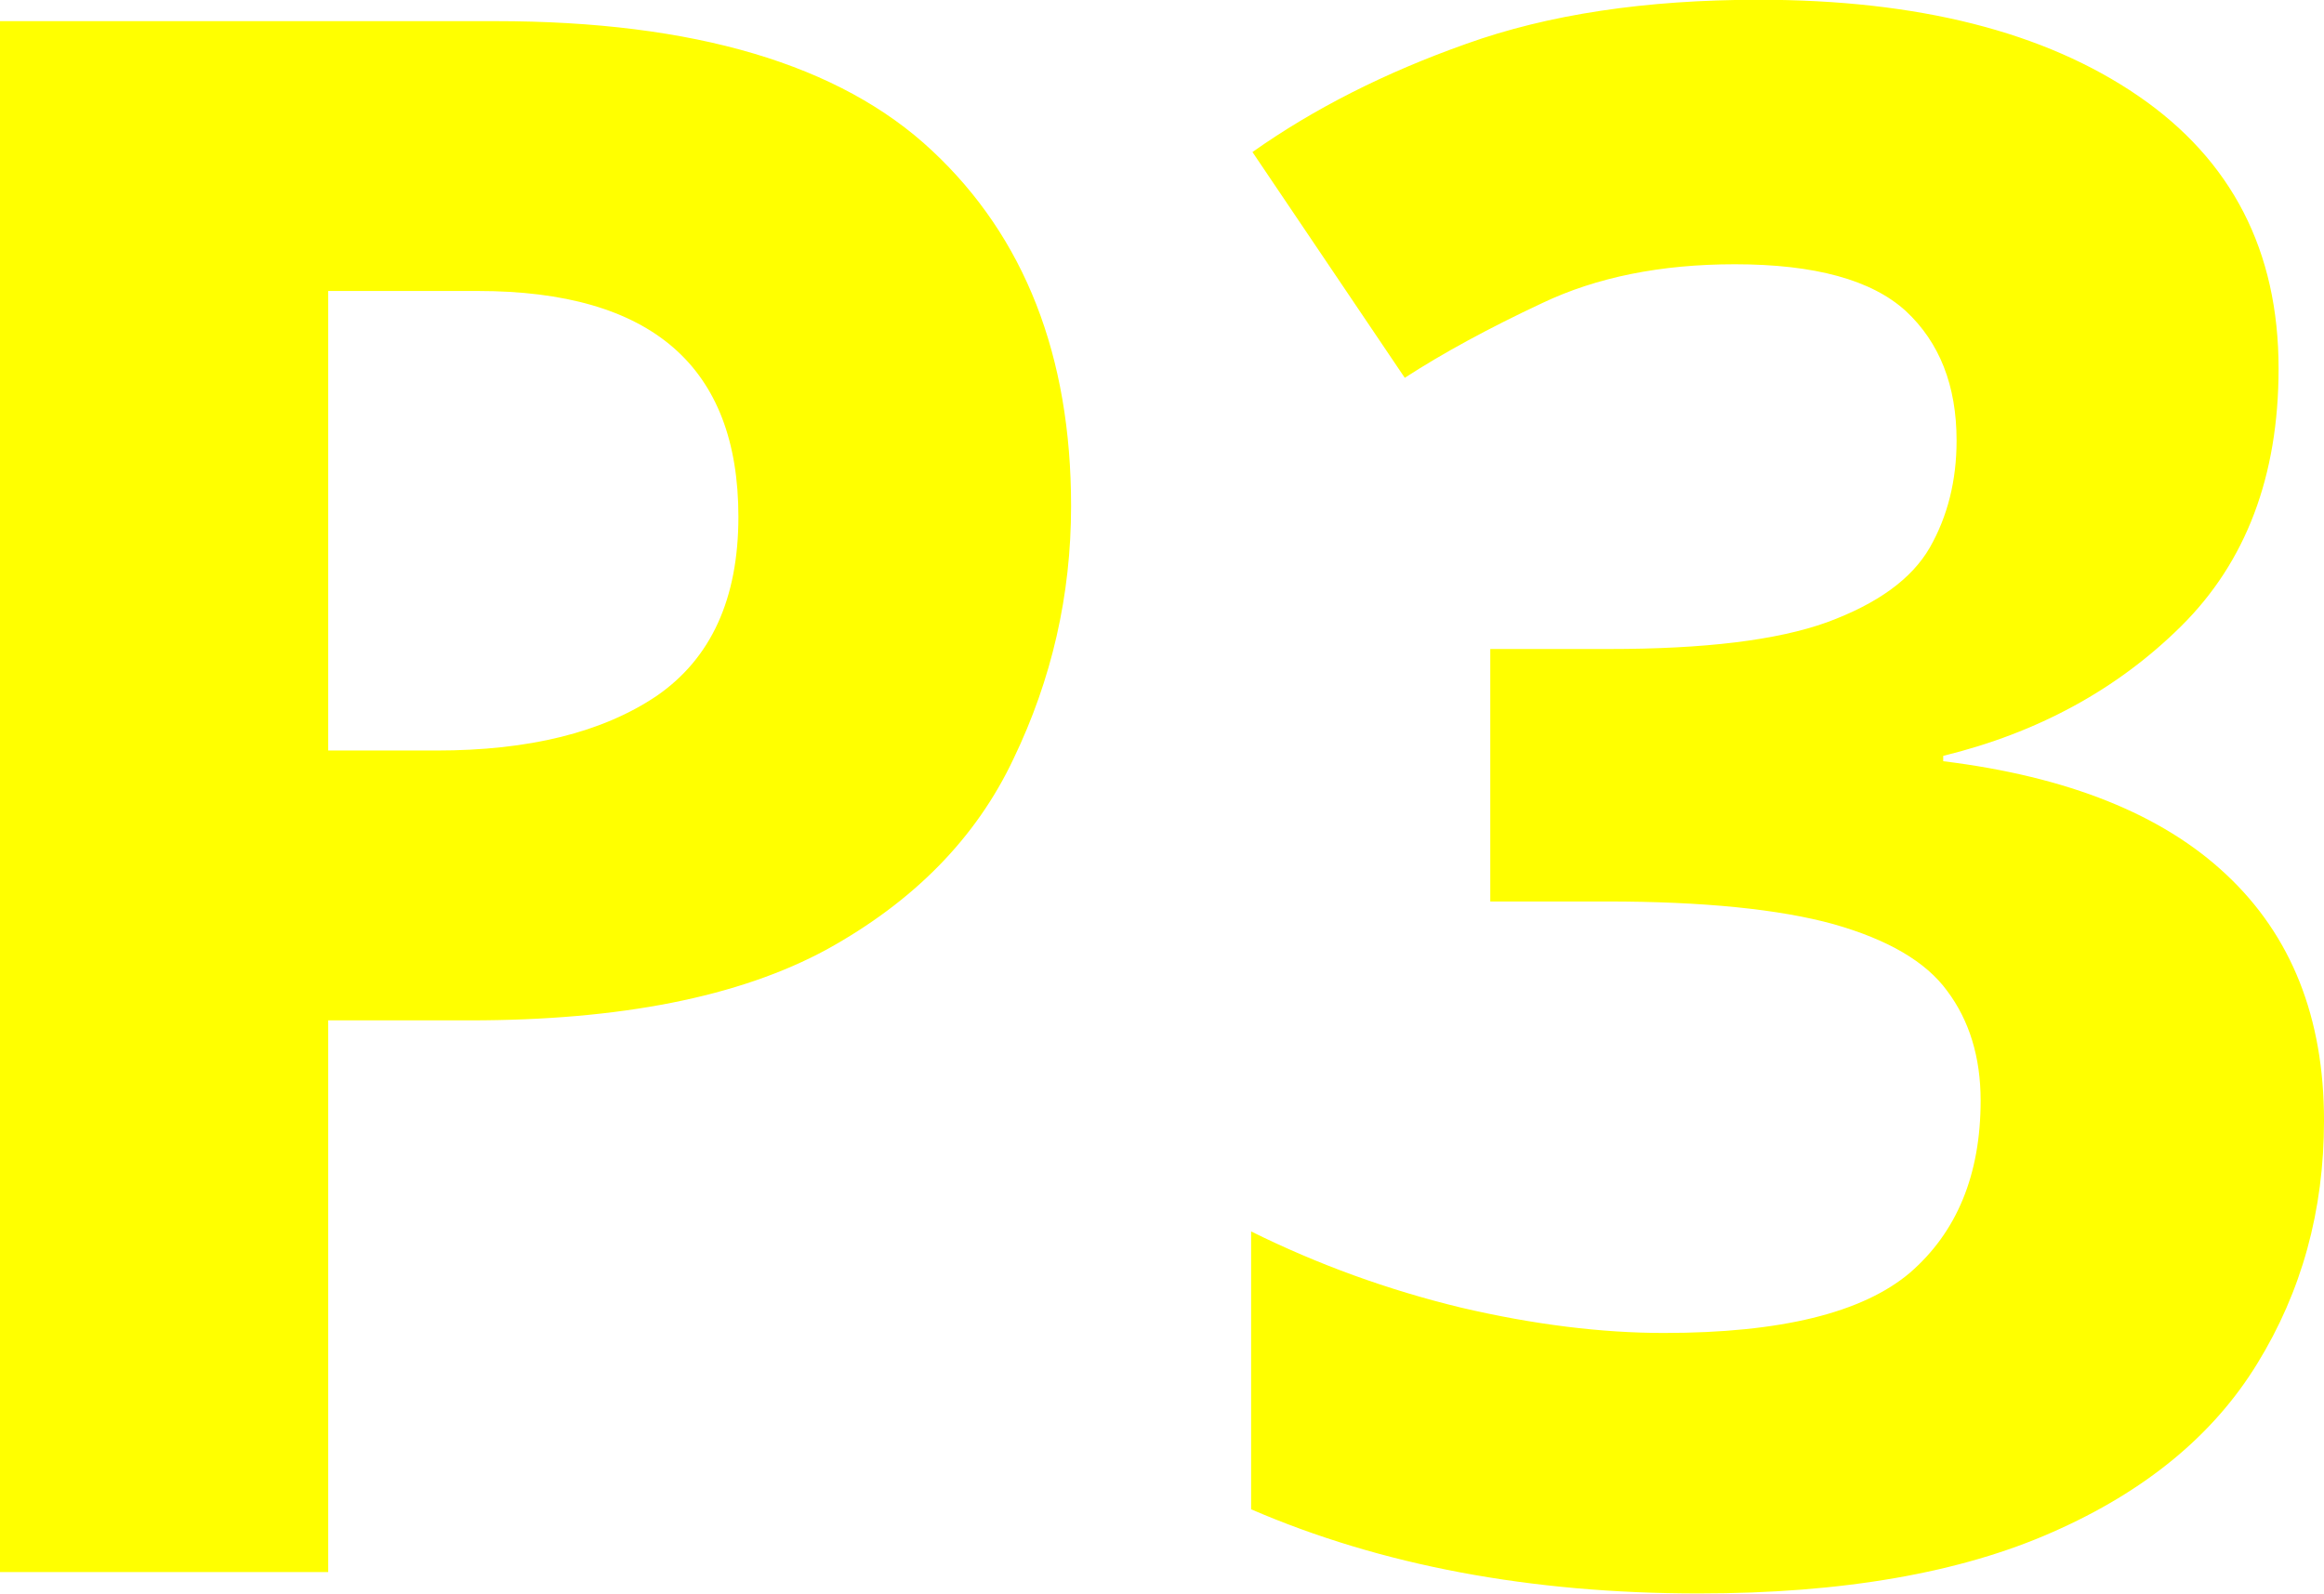
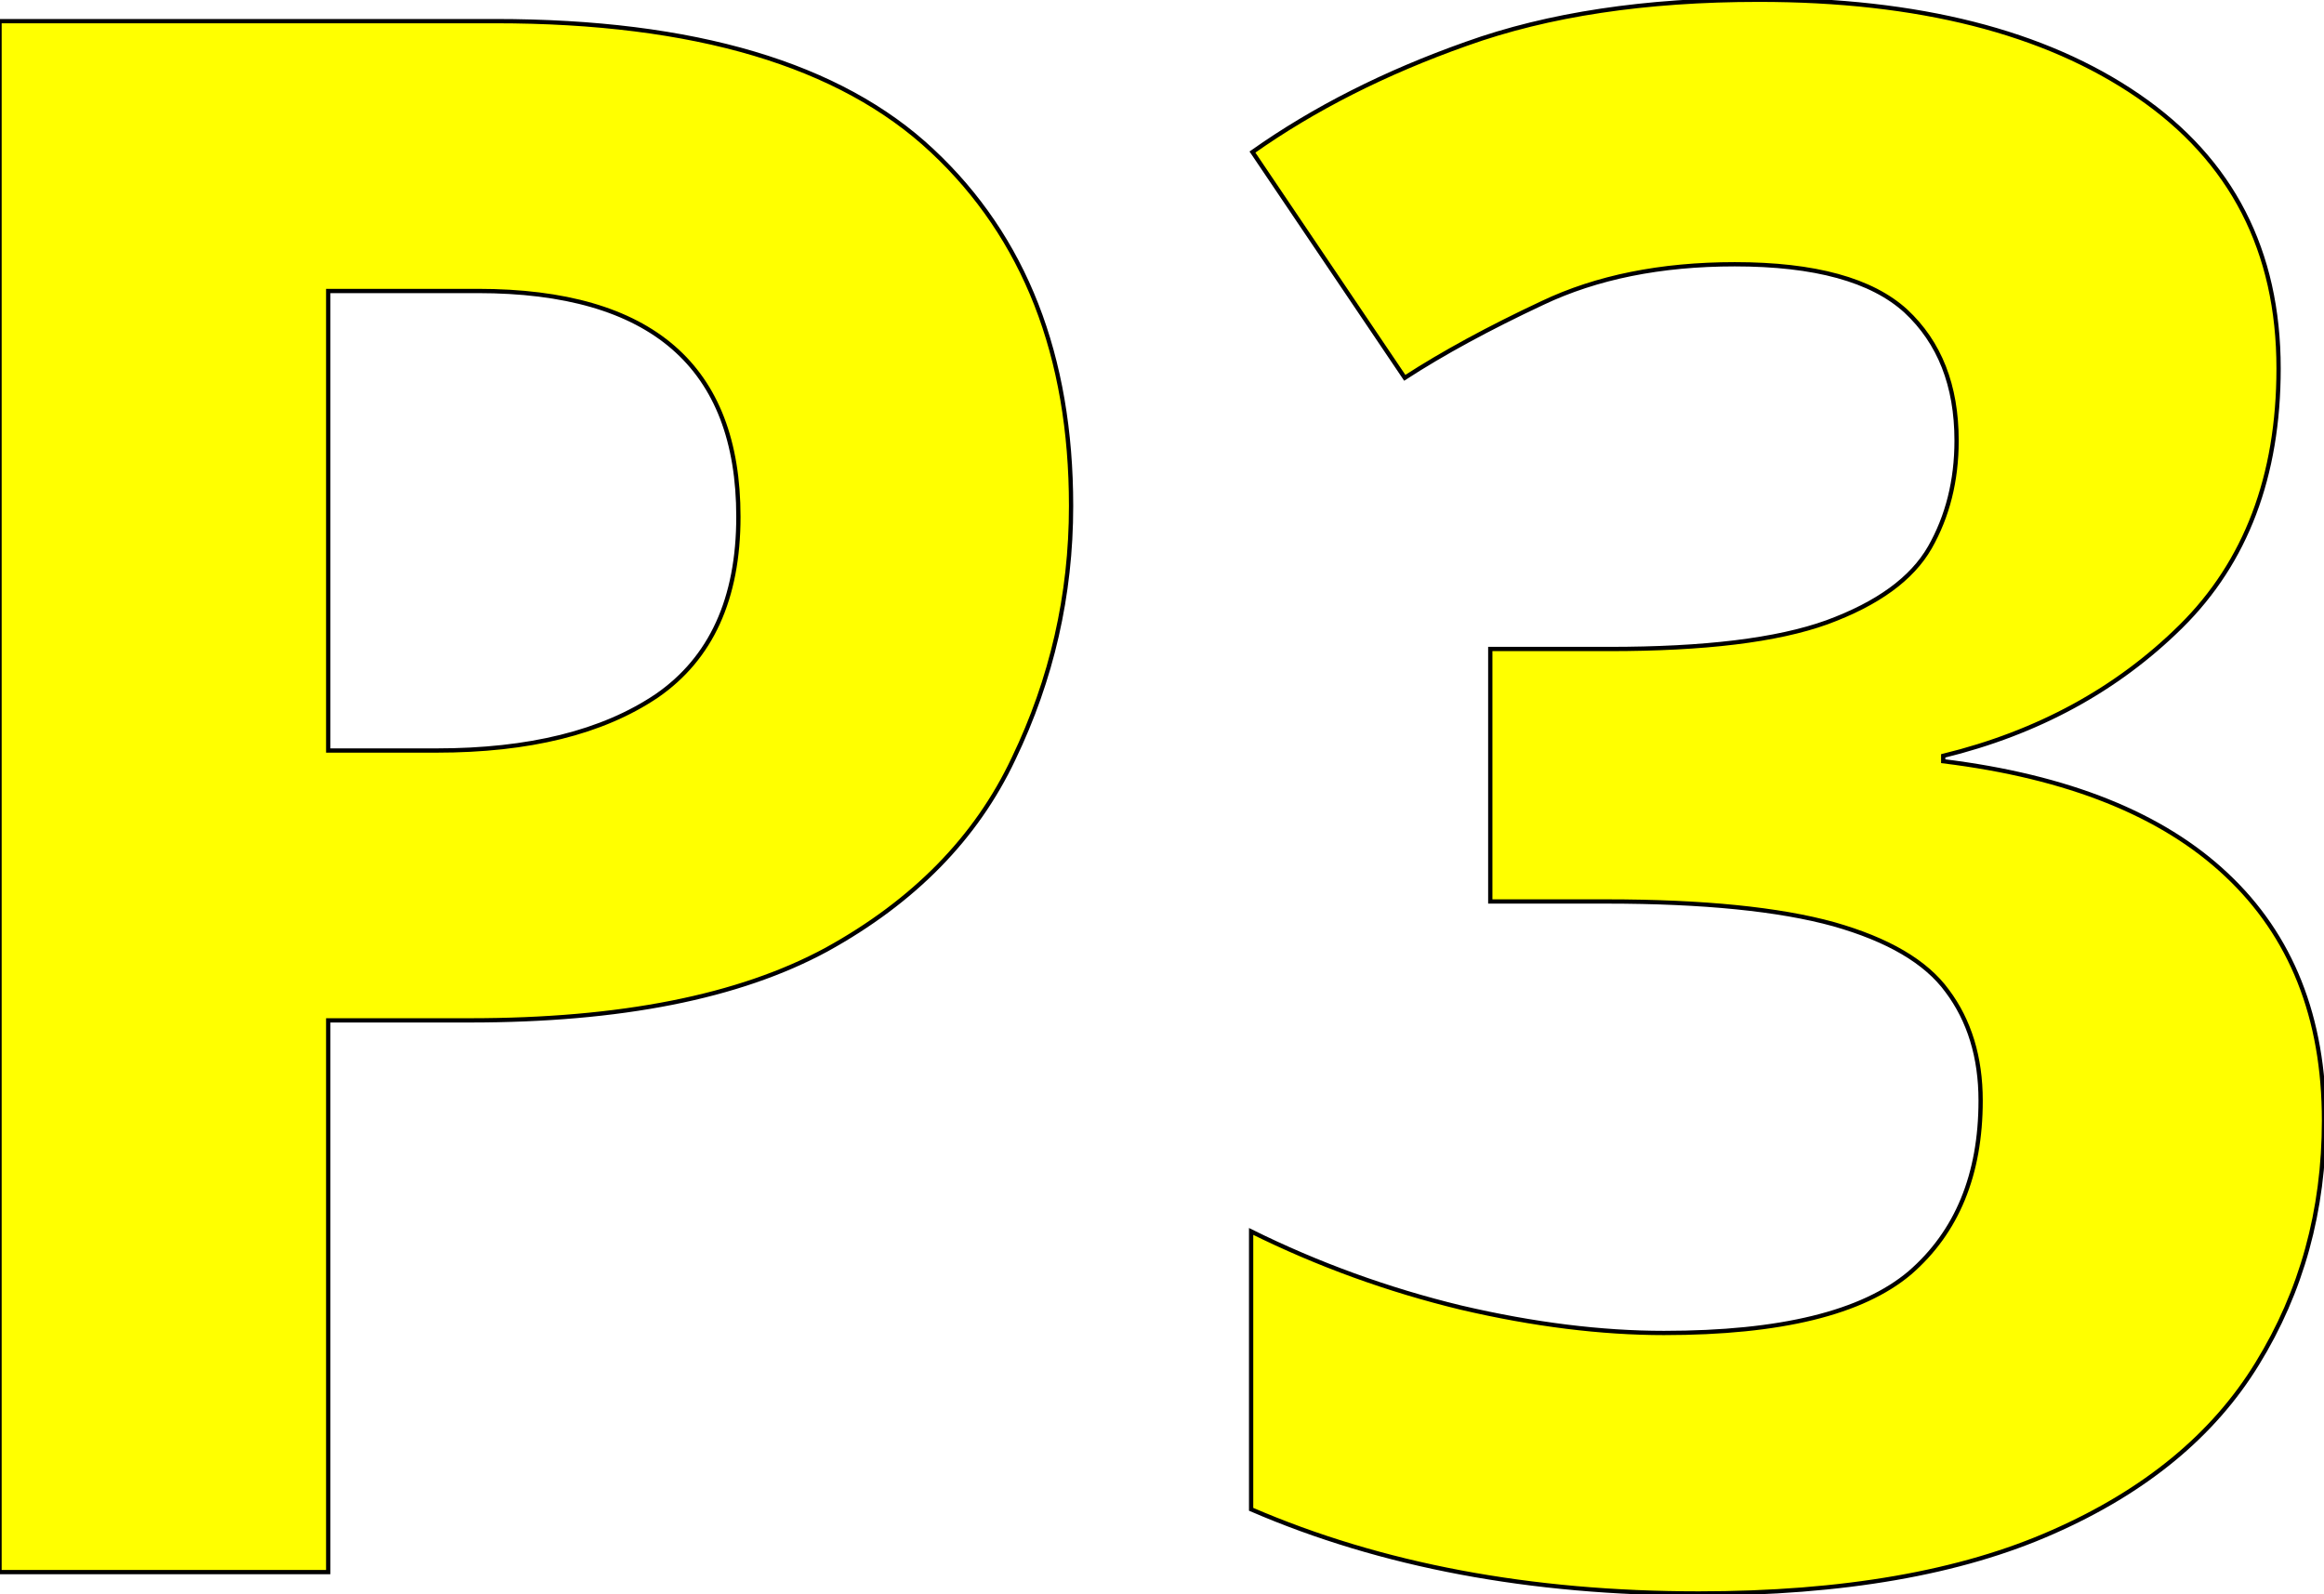
<svg xmlns="http://www.w3.org/2000/svg" xmlns:xlink="http://www.w3.org/1999/xlink" width="27.178mm" height="18.644mm" viewBox="0 0 27.178 18.644" version="1.1" id="svg907">
  <defs id="defs901">
    <linearGradient id="linearGradient1518">
      <stop style="stop-color:#000000;stop-opacity:1;" offset="0" id="stop1514" />
      <stop style="stop-color:#000000;stop-opacity:0;" offset="1" id="stop1516" />
    </linearGradient>
    <linearGradient xlink:href="#linearGradient1518" id="linearGradient1522" x1="1.305" y1="-1.511" x2="23.49" y2="-1.511" gradientUnits="userSpaceOnUse" />
  </defs>
  <g id="layer1" transform="translate(-1.25942,10.83312)">
-     <text xml:space="preserve" style="font-style:normal;font-weight:normal;font-size:25.4px;line-height:1.25;font-family:sans-serif;fill:#000000;fill-opacity:1;stroke:none;stroke-width:0.265;stroke-miterlimit:4;stroke-dasharray:none" x="-1.027" y="7.556" id="text12">
-       <tspan id="tspan10" x="-1.027" y="7.556" style="font-style:normal;font-variant:normal;font-weight:bold;font-stretch:normal;font-size:25.4px;font-family:sans-serif;-inkscape-font-specification:'sans-serif Bold';fill:#ffff00;fill-opacity:1;stroke:none;stroke-width:0.265;stroke-miterlimit:4;stroke-dasharray:none;stroke-opacity:1">P3</tspan>
+     <text xml:space="preserve" style="font-style:normal;font-weight:normal;font-size:25.4px;line-height:1.25;font-family:sans-serif;fill:#000000;fill-opacity:1;stroke:none;stroke-width:0.05;stroke-miterlimit:4;stroke-dasharray:none" x="-1.027" y="7.556" id="text12">
+       <tspan id="tspan10" x="-1.027" y="7.556" style="font-style:normal;font-variant:normal;font-weight:bold;font-stretch:normal;font-size:25.4px;font-family:sans-serif;-inkscape-font-specification:'sans-serif Bold';fill:#ffff00;fill-opacity:1;stroke:#000000;stroke-width:0.05;stroke-miterlimit:4;stroke-dasharray:none;stroke-opacity:1">P3</tspan>
    </text>
  </g>
</svg>
